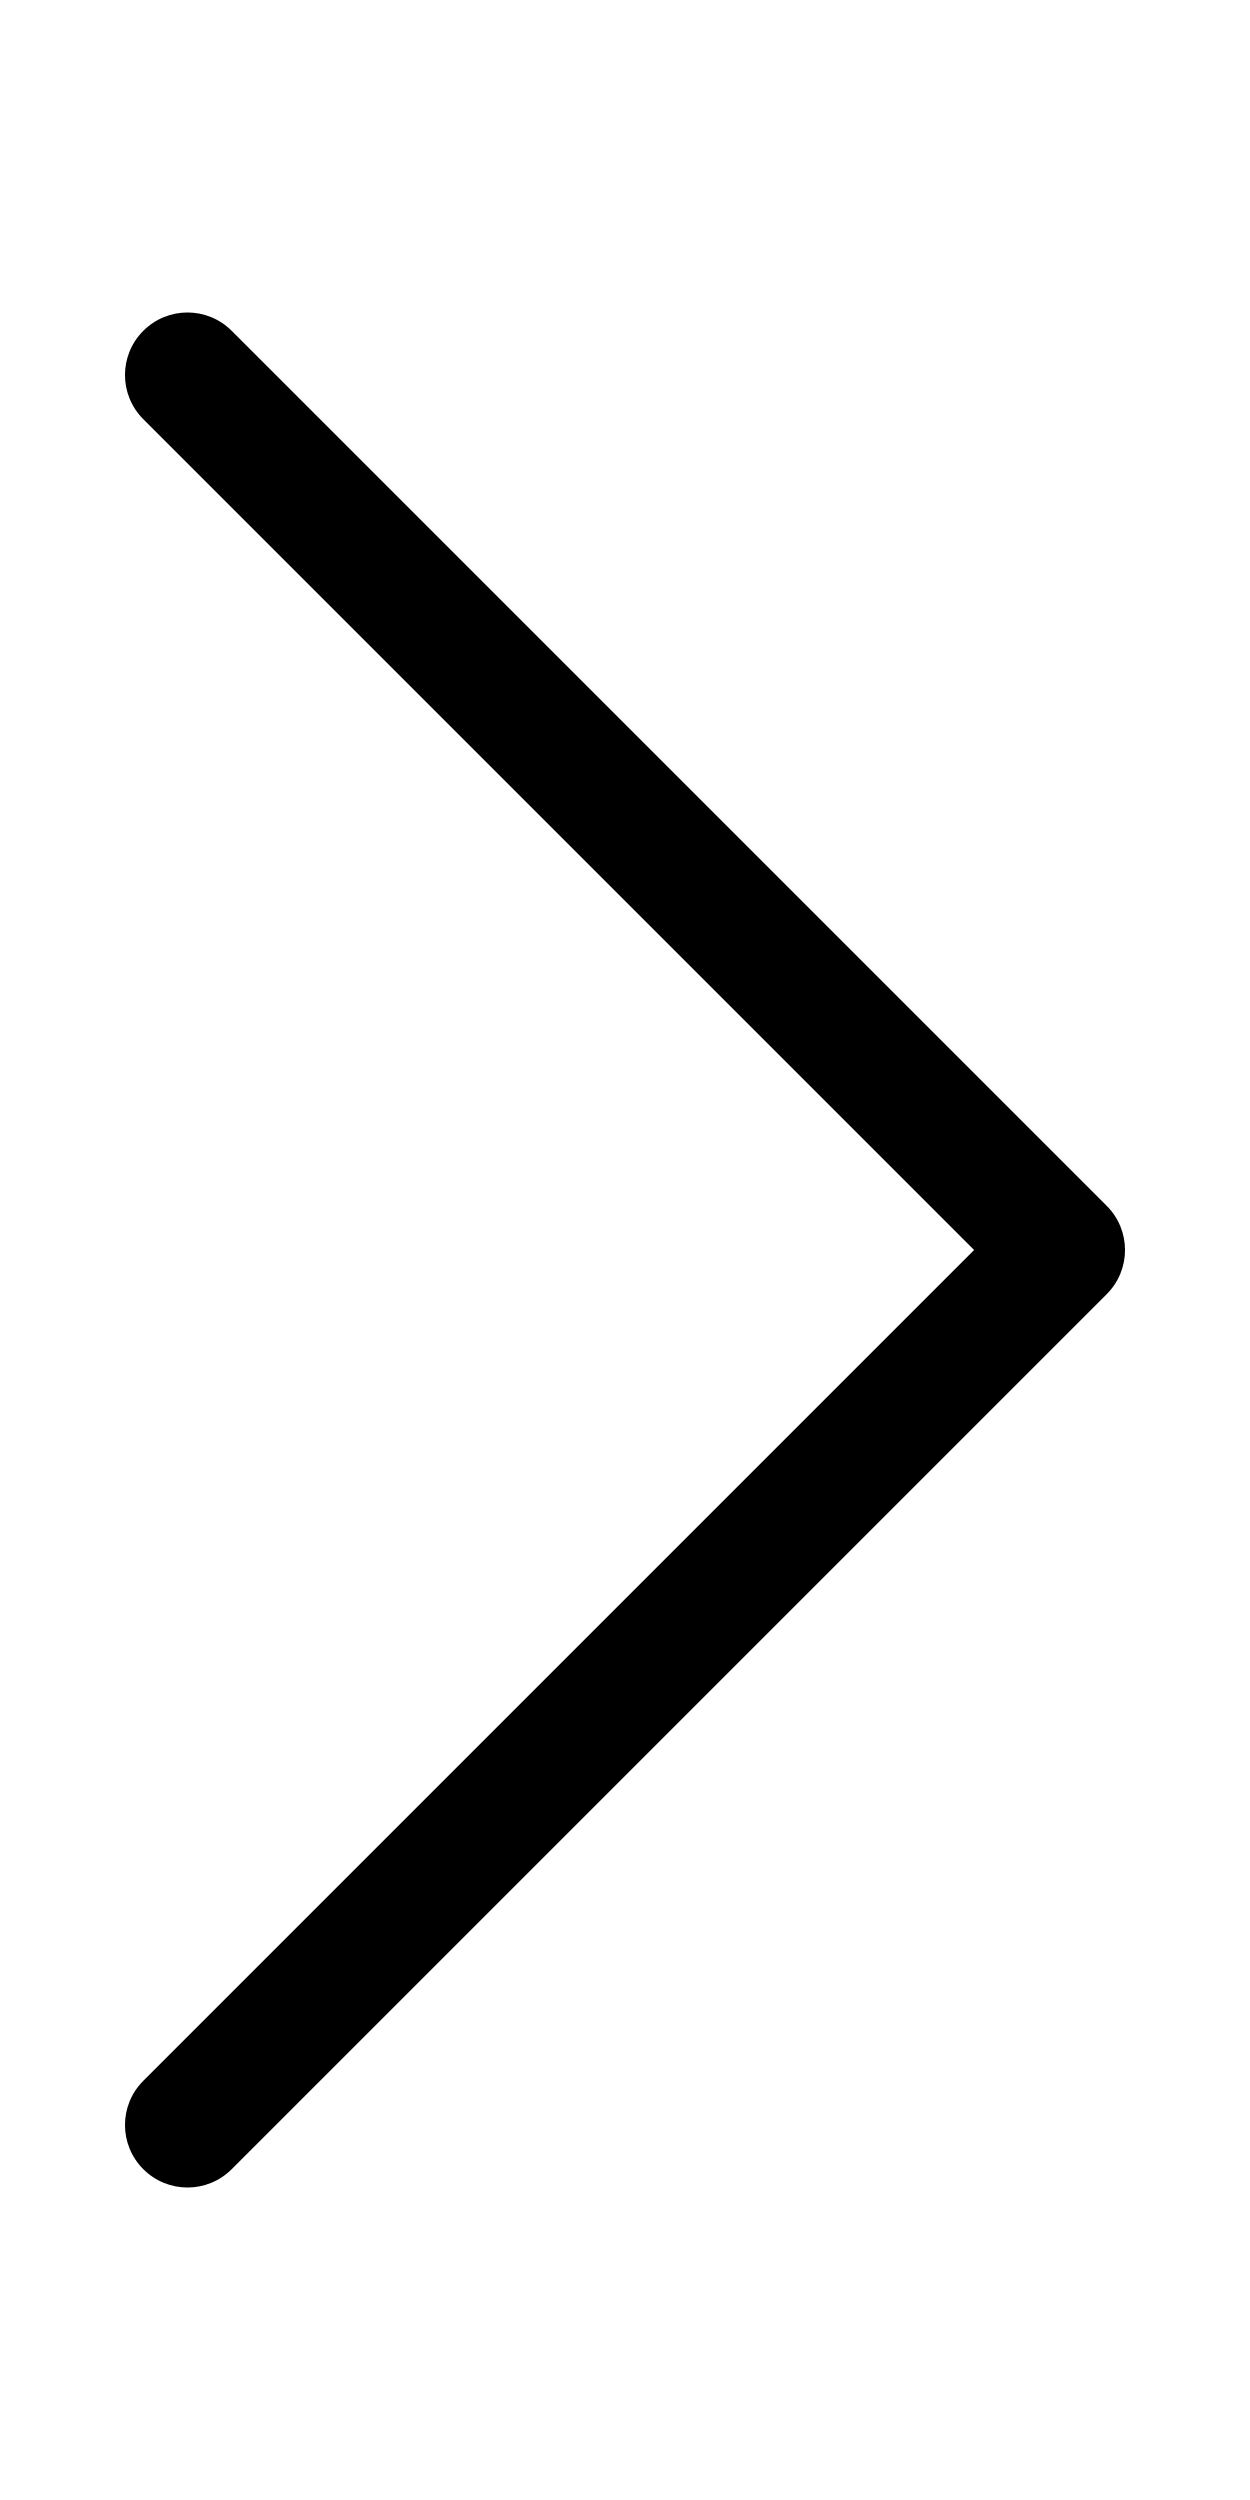
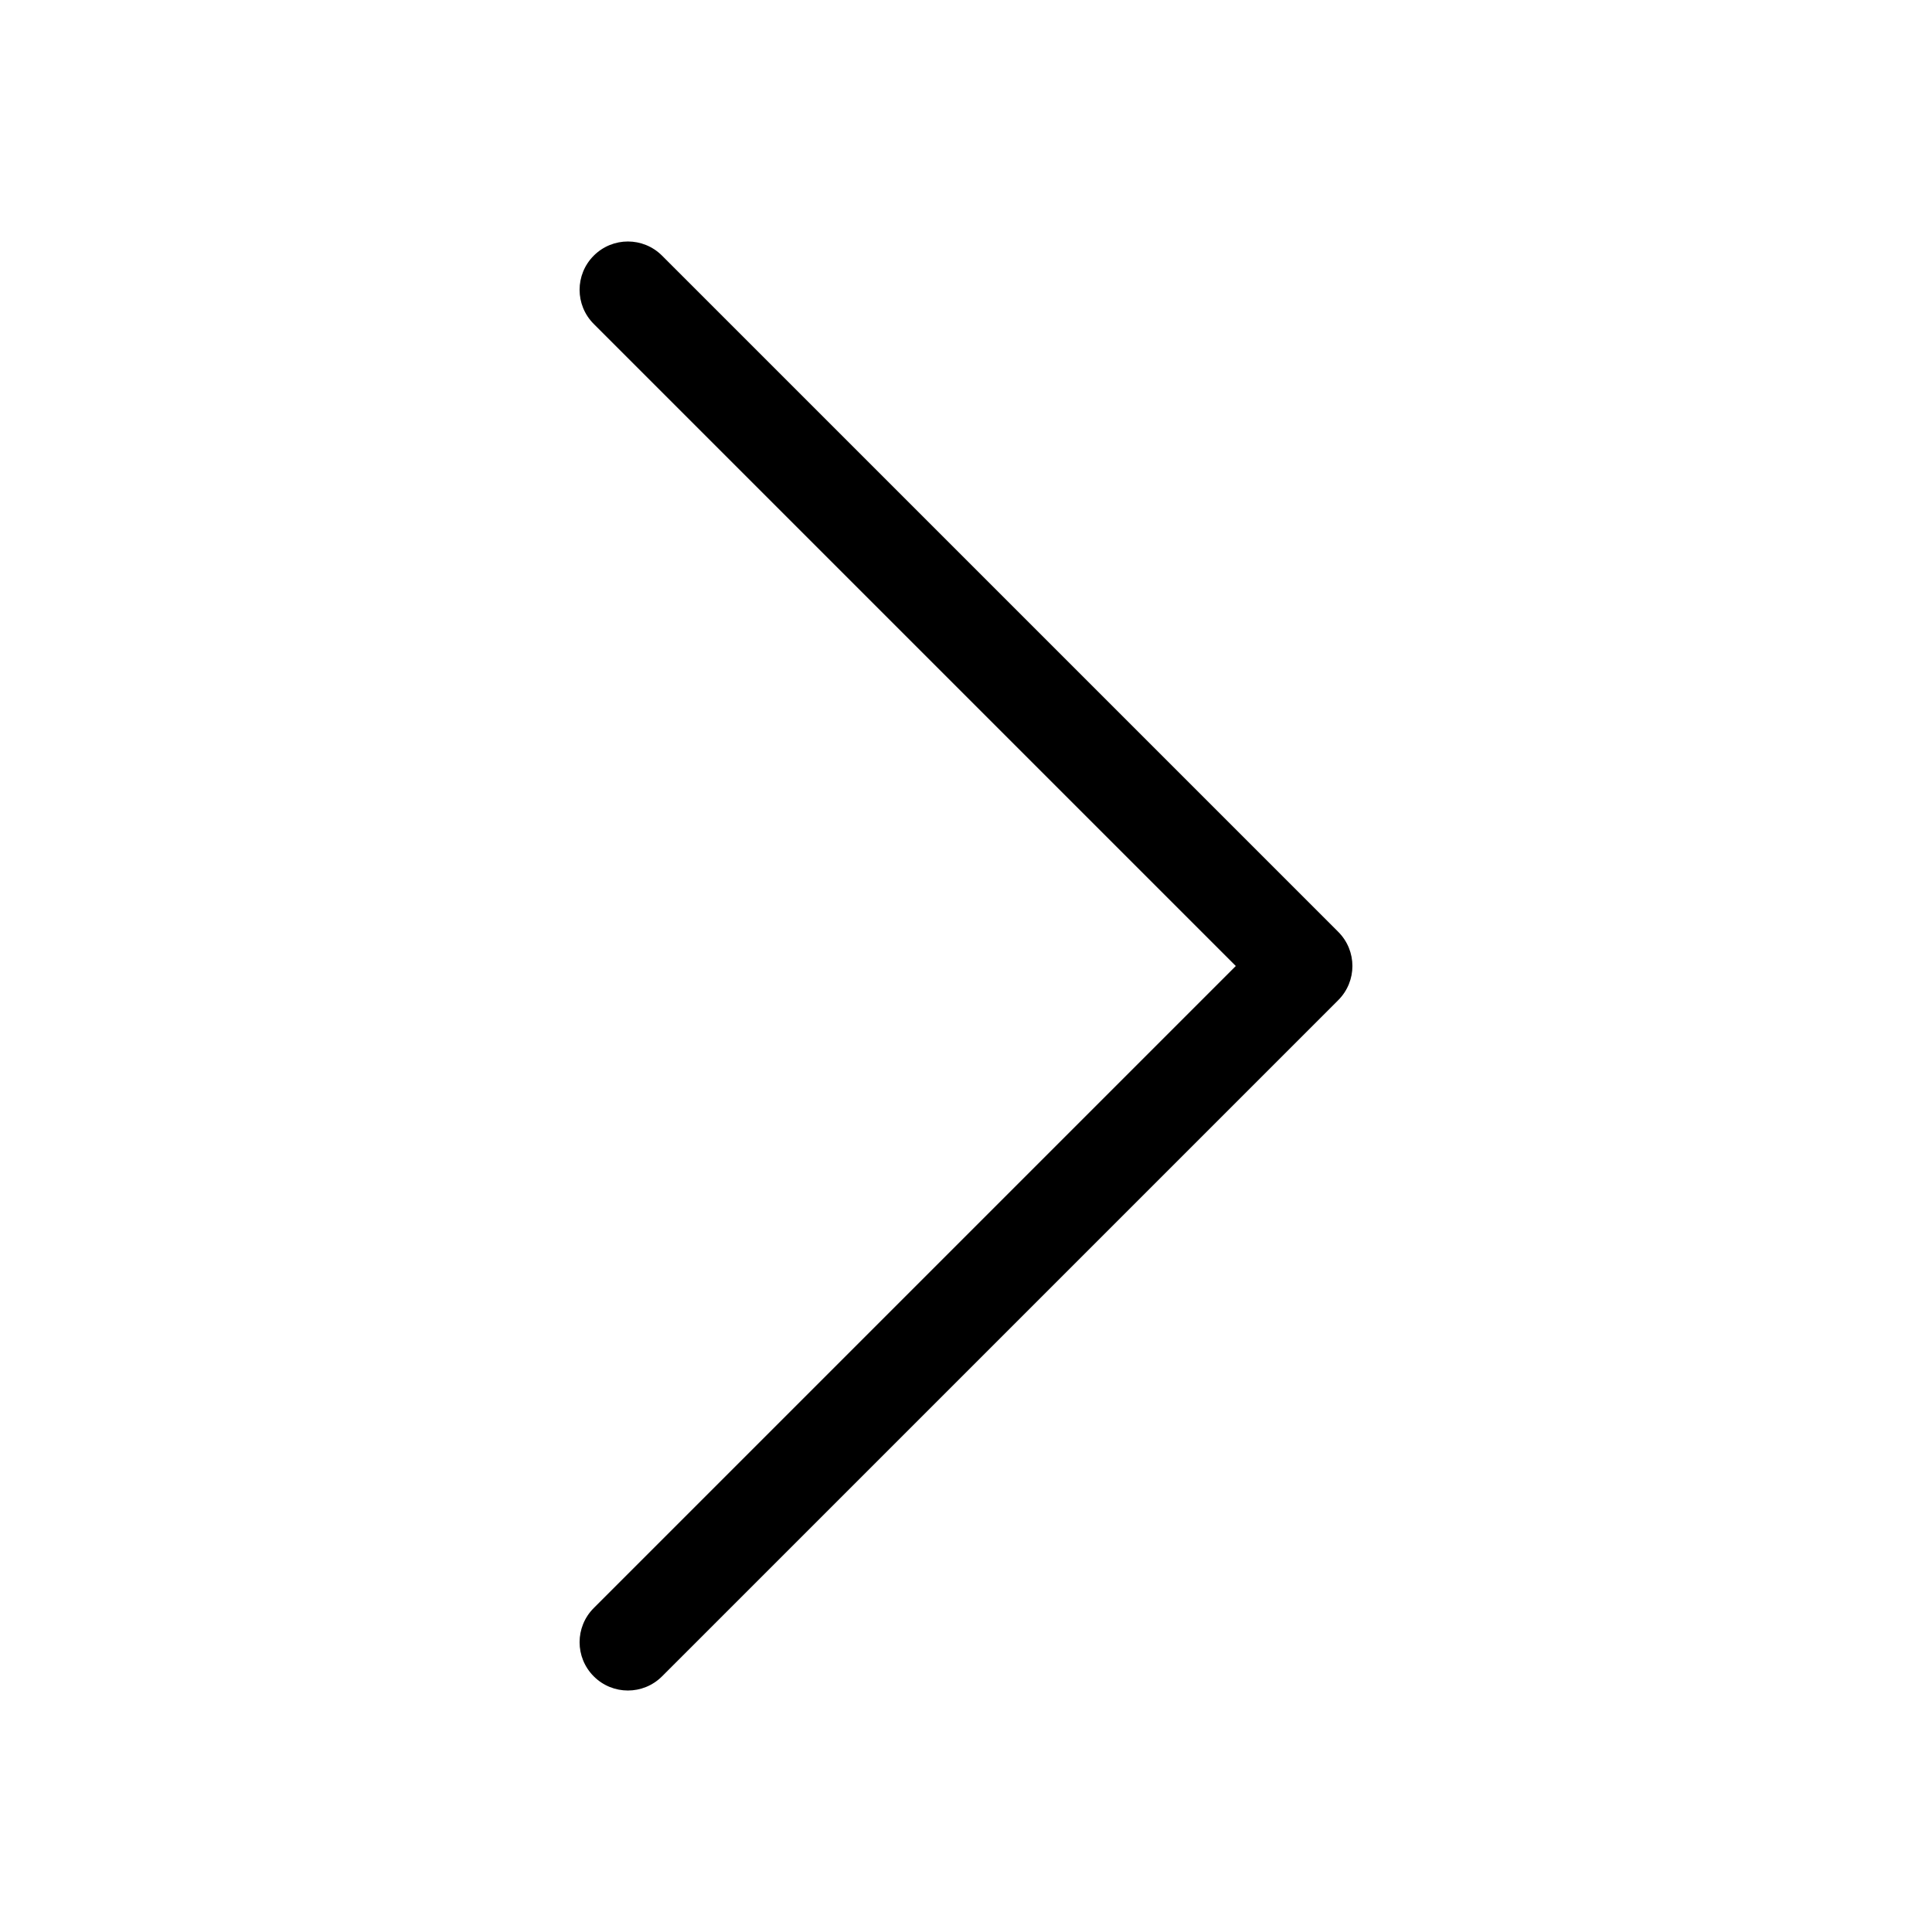
- <svg xmlns="http://www.w3.org/2000/svg" viewBox="0 0 20 40" width="20px" height="40px">
+ <svg xmlns="http://www.w3.org/2000/svg" viewBox="0 0 20 40" width="20px" height="20px">
  <path id="next" fill-rule="evenodd" clip-rule="evenodd" d="M17.707,19.293l-14-14c-0.391-0.391-1.023-0.391-1.414,0s-0.391,1.023,0,1.414L15.586,20L2.293,33.293c-0.391,0.391-0.391,1.023,0,1.414s1.023,0.391,1.414,0s14-14,14-14C18.098,20.316,18.098,19.684,17.707,19.293z" />
</svg>
